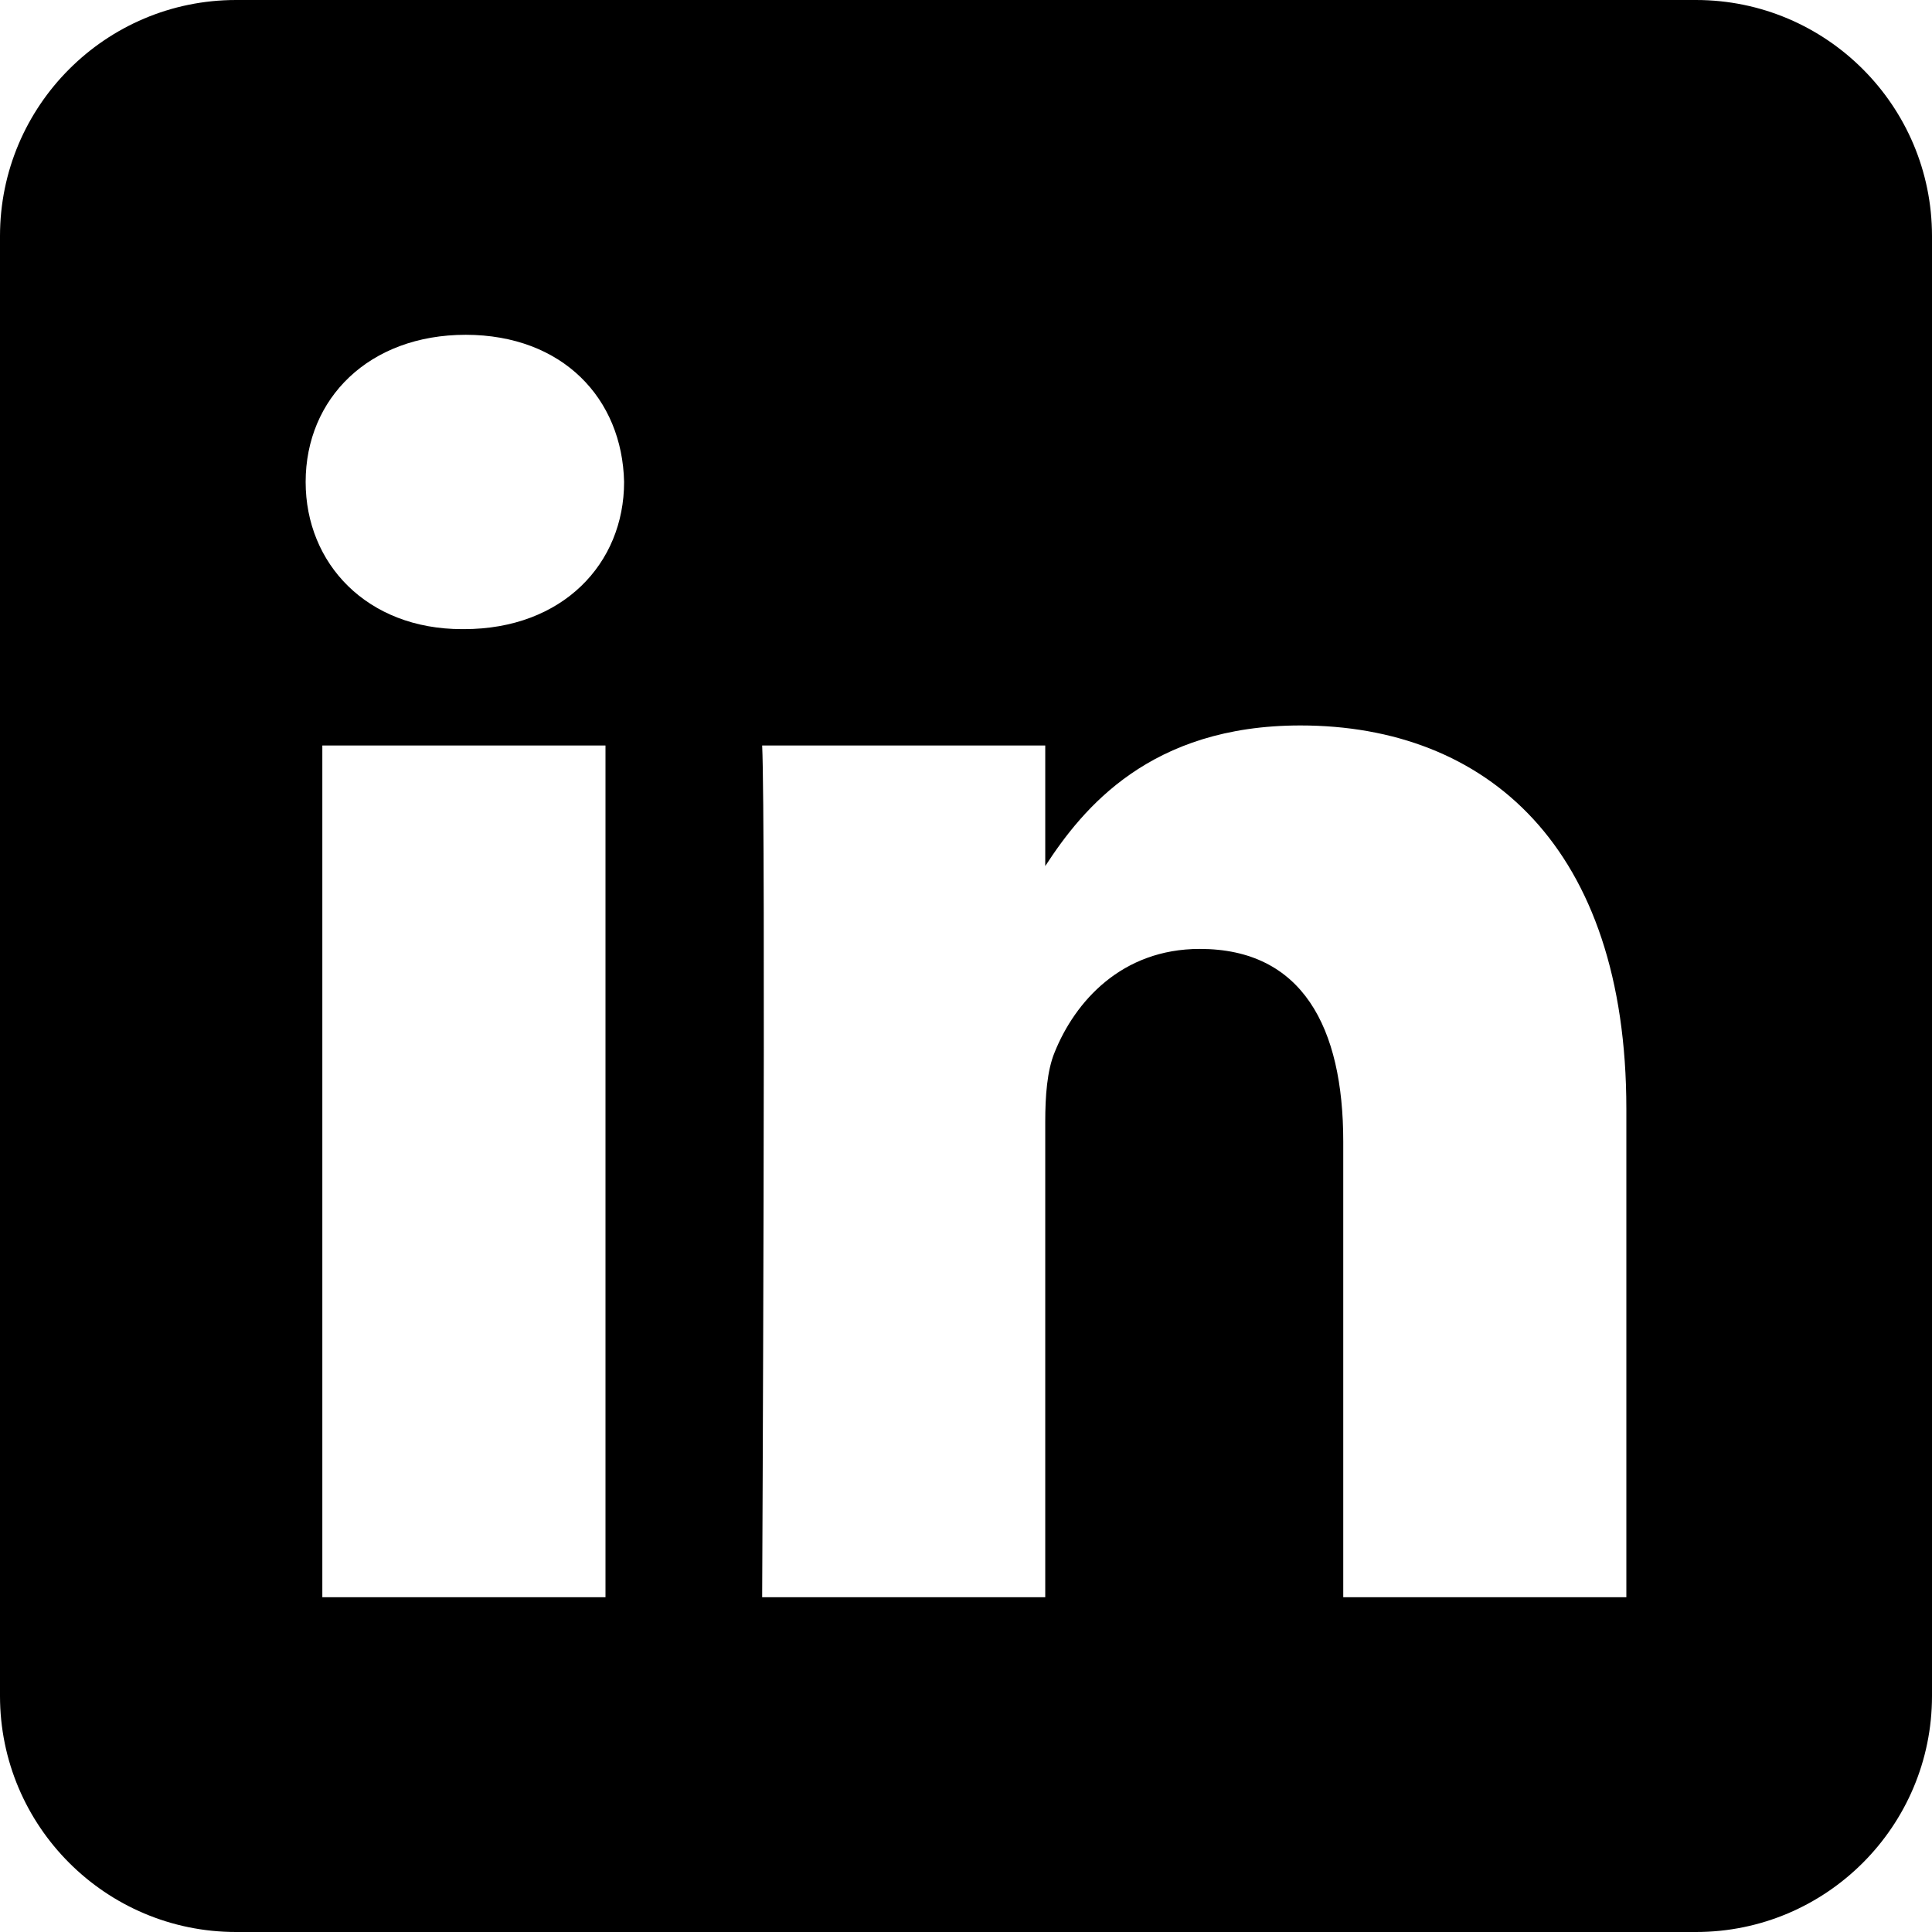
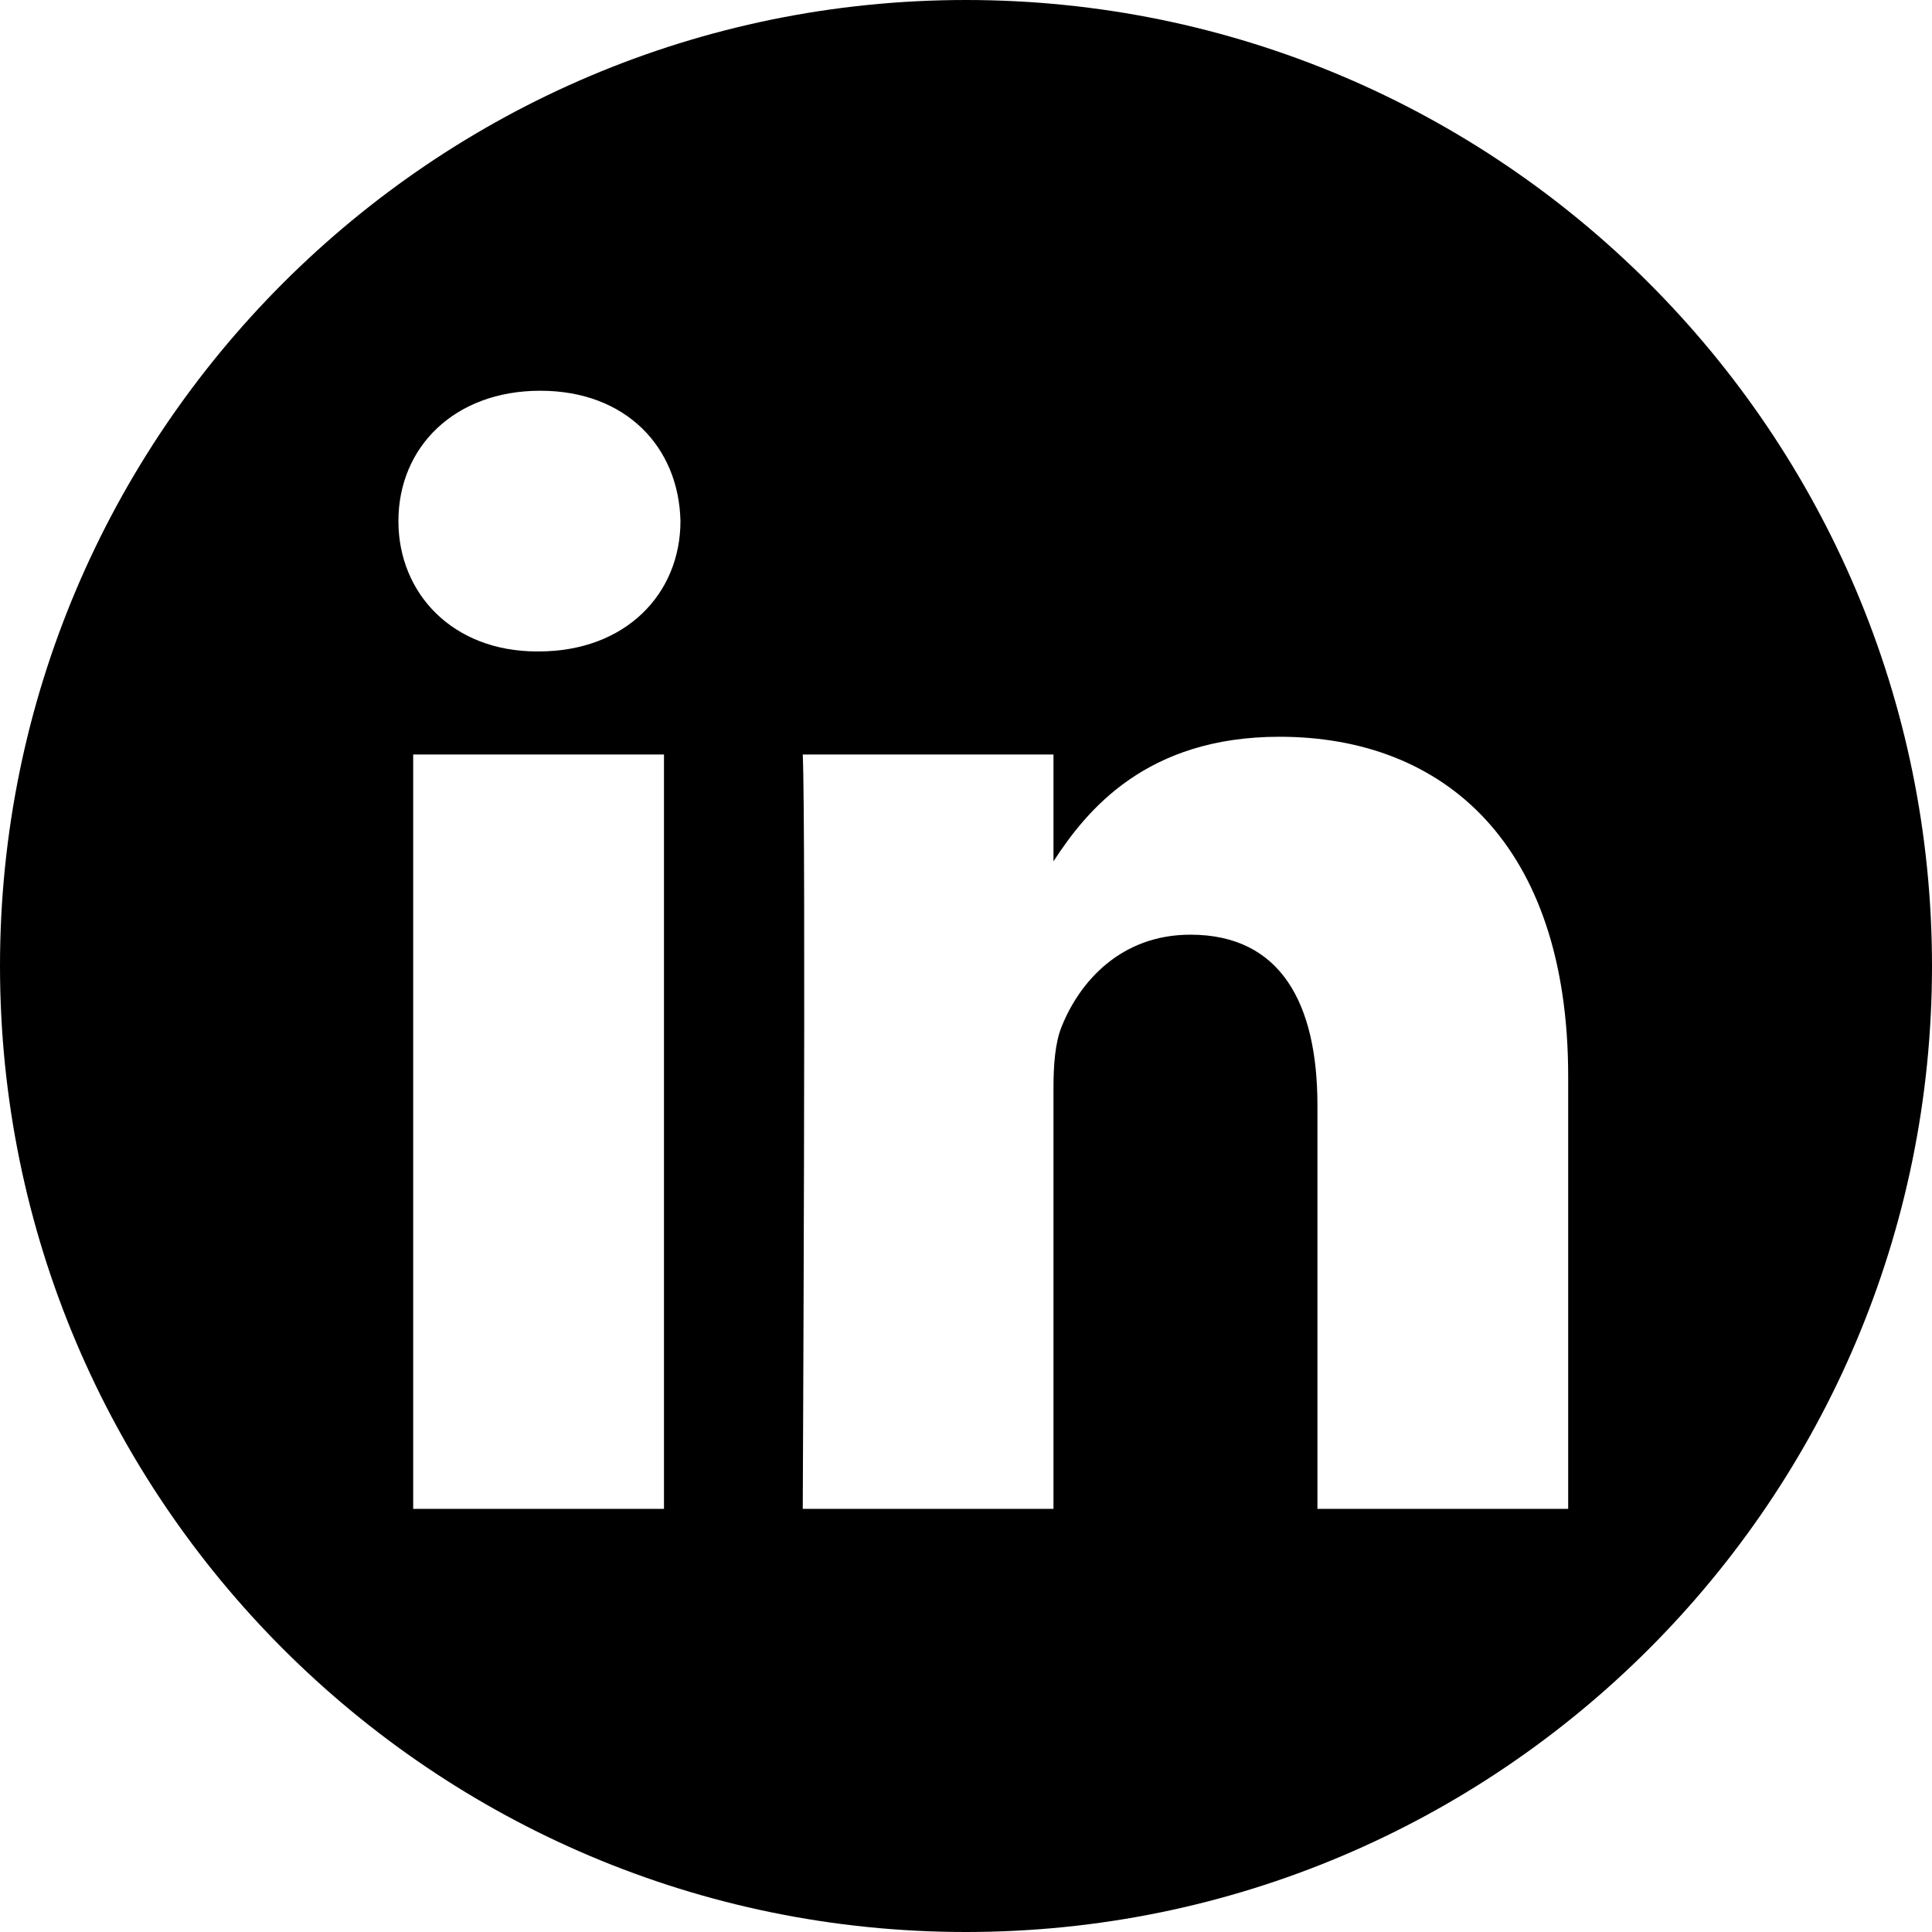
- <svg xmlns="http://www.w3.org/2000/svg" height="100%" style="fill-rule:evenodd;clip-rule:evenodd;stroke-linejoin:round;stroke-miterlimit:2;" version="1.1" viewBox="0 0 512 512" width="100%" xml:space="preserve">
-   <path d="M449.446,0c34.525,0 62.554,28.03 62.554,62.554l0,386.892c0,34.524 -28.03,62.554 -62.554,62.554l-386.892,0c-34.524,0 -62.554,-28.03 -62.554,-62.554l0,-386.892c0,-34.524 28.029,-62.554 62.554,-62.554l386.892,0Zm-288.985,423.278l0,-225.717l-75.04,0l0,225.717l75.04,0Zm270.539,0l0,-129.439c0,-69.333 -37.018,-101.586 -86.381,-101.586c-39.804,0 -57.634,21.891 -67.617,37.266l0,-31.958l-75.021,0c0.995,21.181 0,225.717 0,225.717l75.02,0l0,-126.056c0,-6.748 0.486,-13.492 2.474,-18.315c5.414,-13.475 17.767,-27.434 38.494,-27.434c27.135,0 38.007,20.707 38.007,51.037l0,120.768l75.024,0Zm-307.552,-334.556c-25.674,0 -42.448,16.879 -42.448,39.002c0,21.658 16.264,39.002 41.455,39.002l0.484,0c26.165,0 42.452,-17.344 42.452,-39.002c-0.485,-22.092 -16.241,-38.954 -41.943,-39.002Z" />
+ <svg xmlns="http://www.w3.org/2000/svg" style="fill-rule:evenodd;clip-rule:evenodd;stroke-linejoin:round;stroke-miterlimit:2" viewBox="0 0 512 512" xml:space="preserve">
+   <path d="M256 0c141.29 0 256 114.71 256 256 0 141.29-114.71 256-256 256C114.71 512 0 397.29 0 256 0 114.71 114.71 0 256 0Zm-80.037 399.871V199.95h-66.464v199.921h66.464Zm239.62 0V285.225c0-61.409-32.787-89.976-76.509-89.976-35.255 0-51.047 19.389-59.889 33.007V199.95h-66.447c.881 18.757 0 199.921 0 199.921h66.446v-111.65c0-5.976.43-11.95 2.191-16.221 4.795-11.935 15.737-24.299 34.095-24.299 24.034 0 33.663 18.34 33.663 45.204v106.966h66.45ZM143.18 103.55c-22.74 0-37.597 14.95-37.597 34.545 0 19.182 14.405 34.544 36.717 34.544h.429c23.175 0 37.6-15.362 37.6-34.544-.43-19.595-14.424-34.545-37.149-34.545Z" />
</svg>
